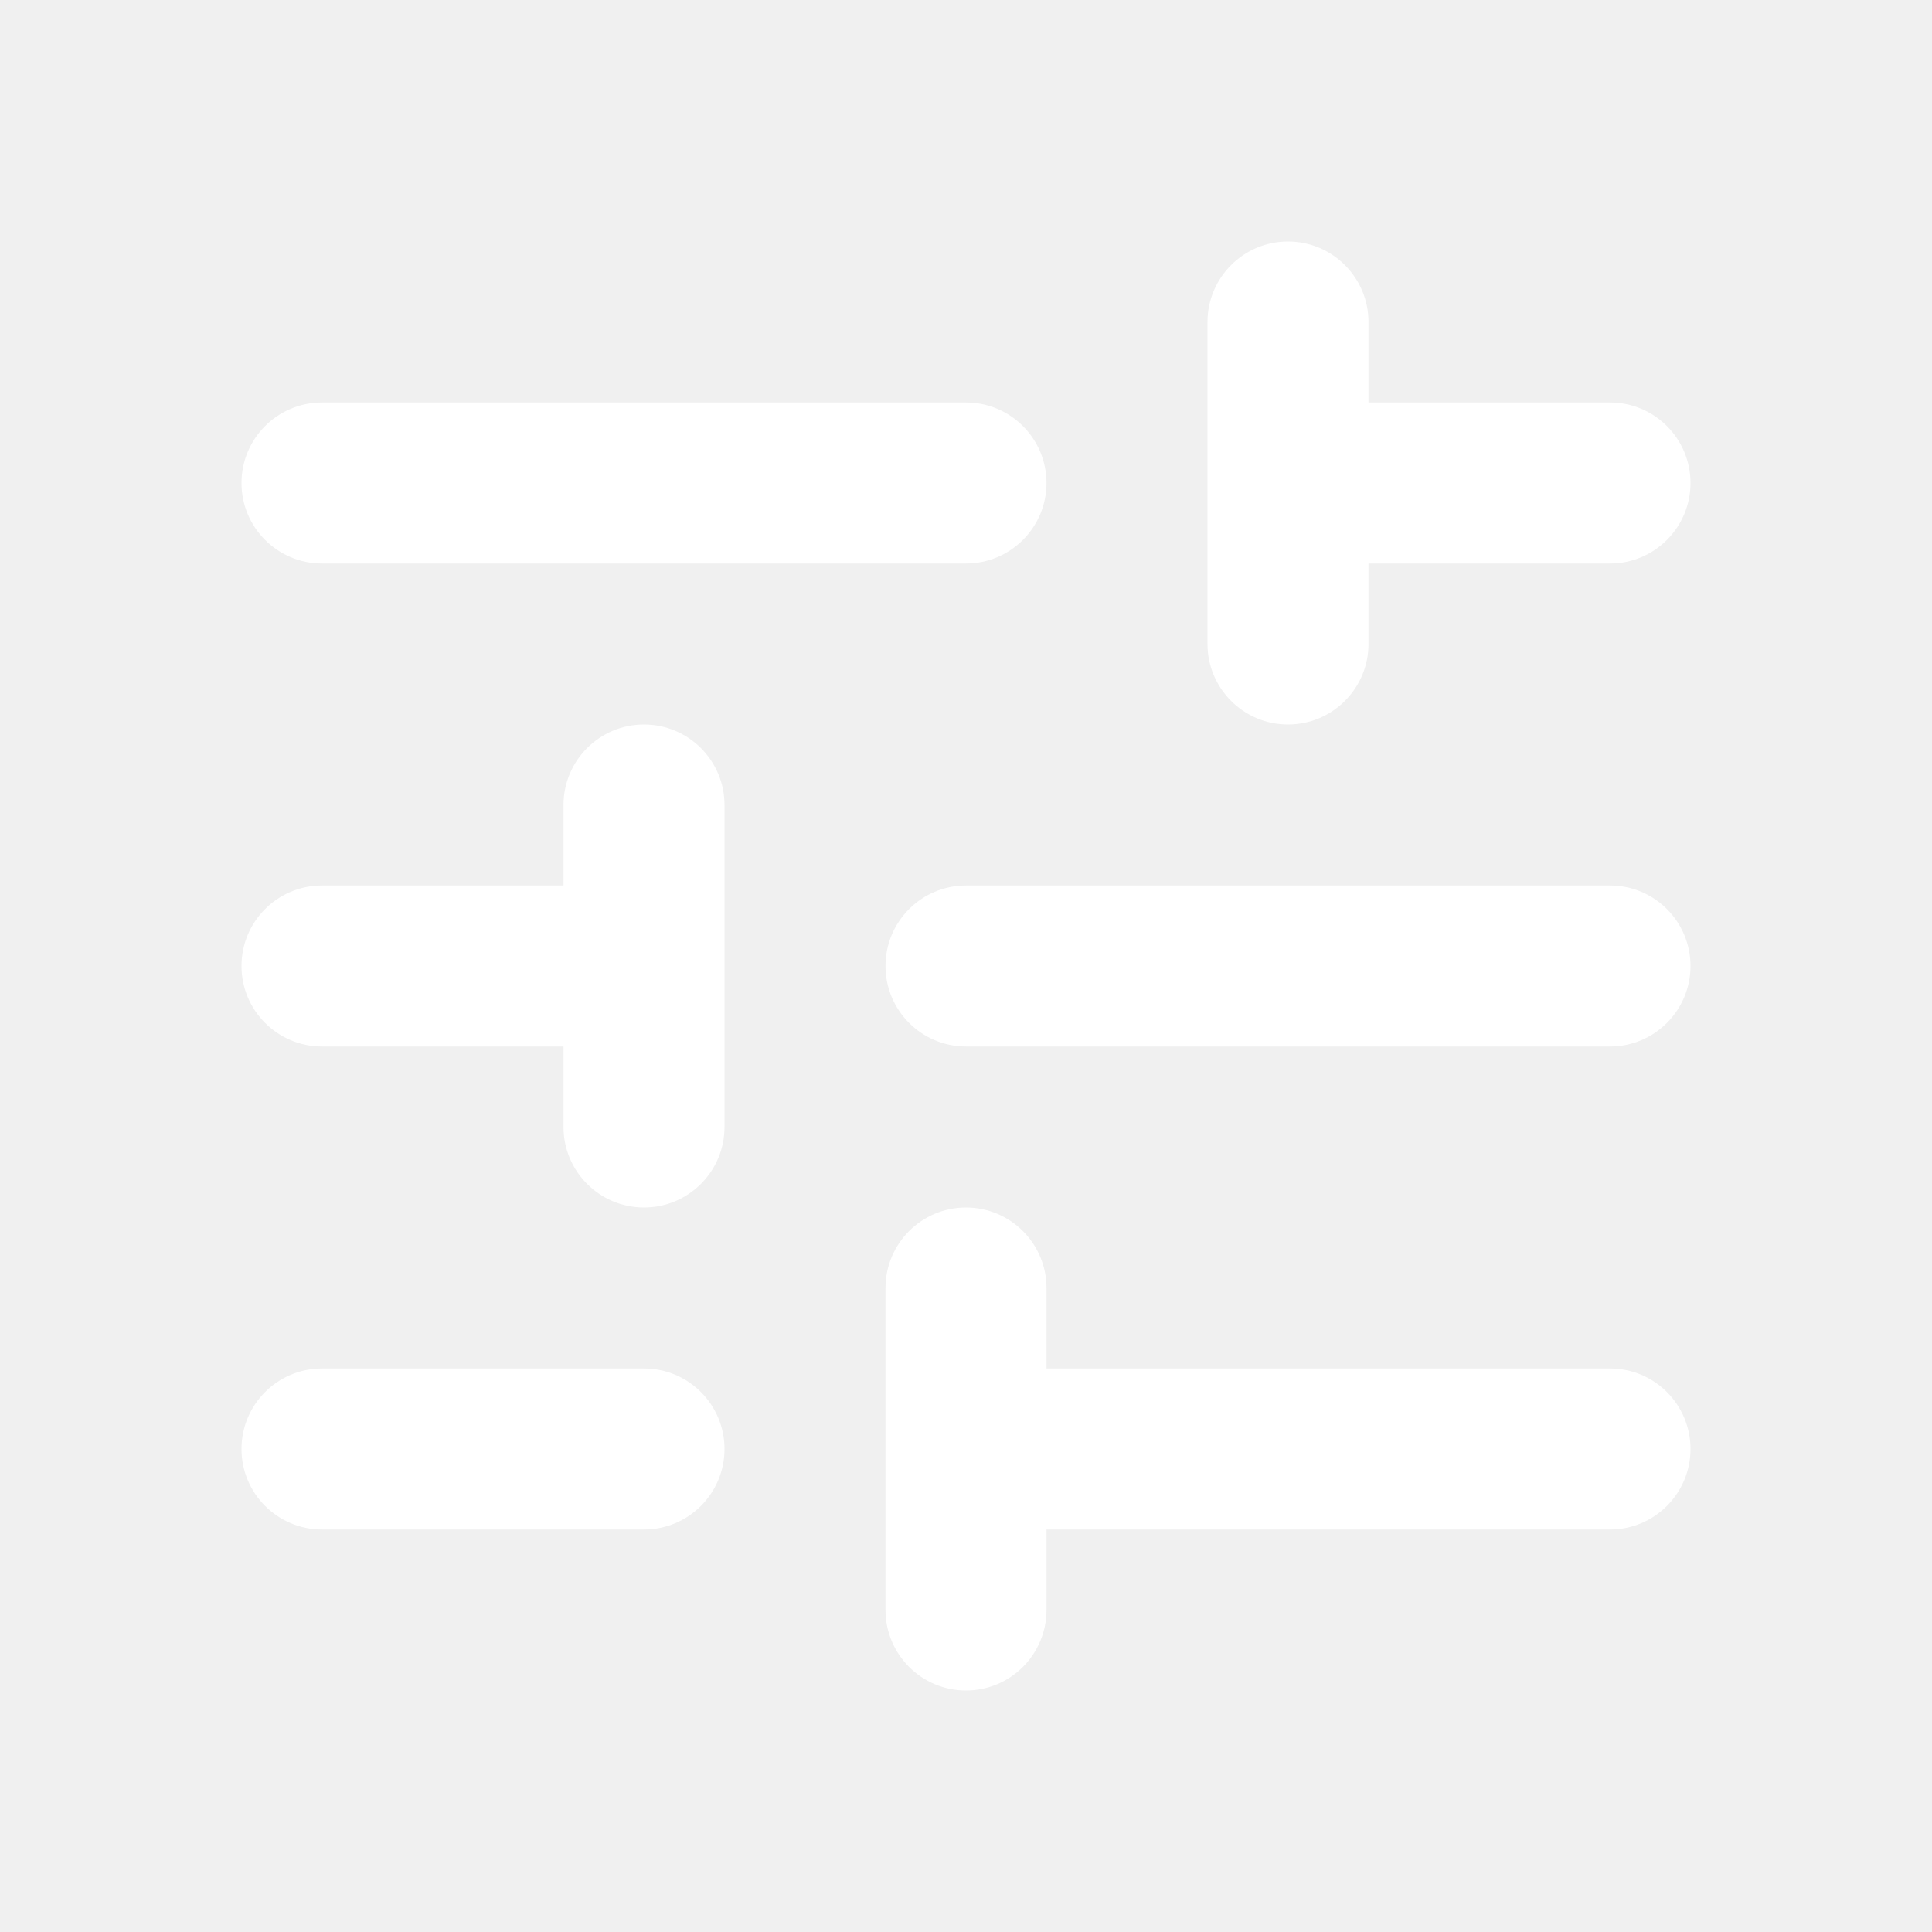
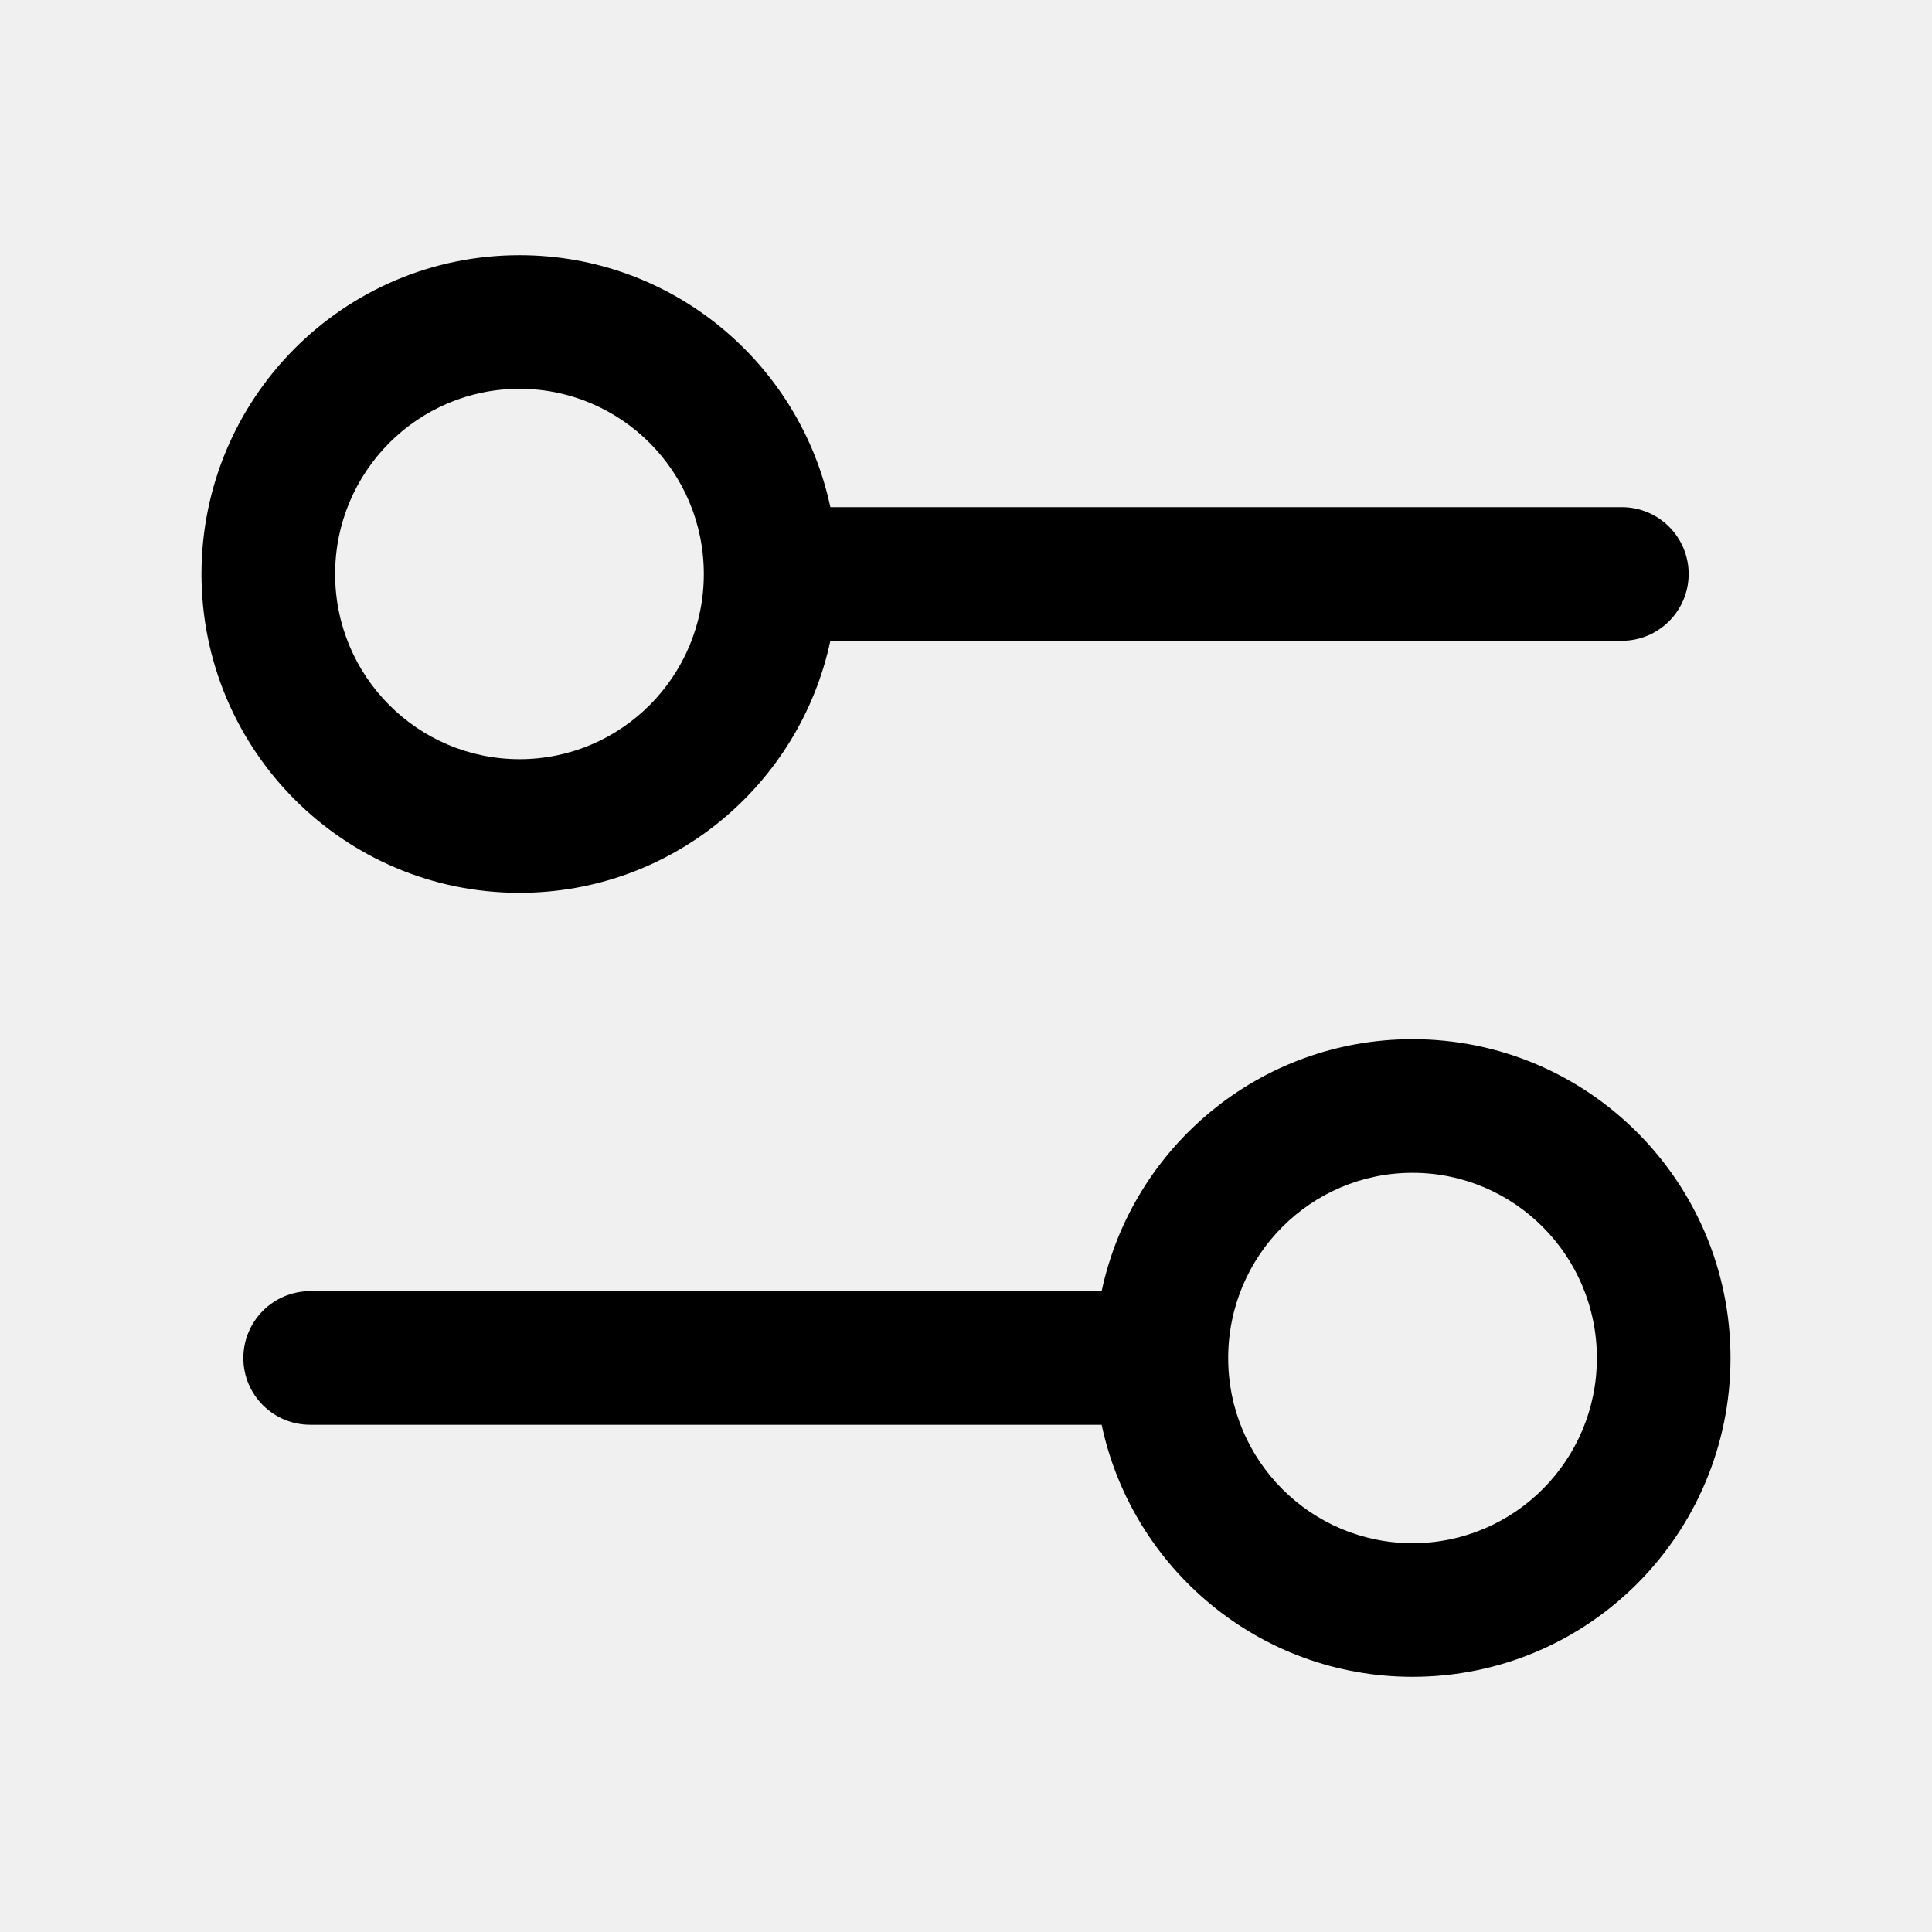
<svg xmlns="http://www.w3.org/2000/svg" width="24" height="24" viewBox="0 0 24 24" fill="none">
-   <path fill-rule="evenodd" clip-rule="evenodd" d="M17 4C17 3.448 16.552 3 16 3C15.448 3 15 3.448 15 4V6V8C15 8.552 15.448 9 16 9C16.552 9 17 8.552 17 8V7H20C20.552 7 21 6.552 21 6C21 5.448 20.552 5 20 5H17V4ZM3 6C3 5.448 3.448 5 4 5H12C12.552 5 13 5.448 13 6C13 6.552 12.552 7 12 7H4C3.448 7 3 6.552 3 6ZM3 18C3 17.448 3.448 17 4 17H8C8.552 17 9 17.448 9 18C9 18.552 8.552 19 8 19H4C3.448 19 3 18.552 3 18ZM12 11C11.448 11 11 11.448 11 12C11 12.552 11.448 13 12 13H20C20.552 13 21 12.552 21 12C21 11.448 20.552 11 20 11H12ZM13 16V17H20C20.552 17 21 17.448 21 18C21 18.552 20.552 19 20 19H13V20C13 20.552 12.552 21 12 21C11.448 21 11 20.552 11 20V18V16C11 15.448 11.448 15 12 15C12.552 15 13 15.448 13 16ZM3 12C3 11.448 3.448 11 4 11H7V10C7 9.448 7.448 9 8 9C8.552 9 9 9.448 9 10V12V14C9 14.552 8.552 15 8 15C7.448 15 7 14.552 7 14V13H4C3.448 13 3 12.552 3 12Z" fill="white" />
+   <path d="M17.547 12.909C19.731 12.909 21.497 14.685 21.497 16.87C21.497 19.055 19.731 20.83 17.547 20.83C15.647 20.83 14.065 19.486 13.685 17.699H3.854C3.395 17.699 3.023 17.328 3.023 16.869C3.024 16.411 3.395 16.039 3.854 16.039H13.685C14.065 14.252 15.648 12.909 17.547 12.909ZM17.547 14.569C16.285 14.569 15.257 15.597 15.257 16.87C15.257 18.143 16.285 19.17 17.547 19.17C18.809 19.17 19.837 18.143 19.837 16.87C19.837 15.597 18.809 14.569 17.547 14.569ZM6.453 3.17C8.352 3.17 9.935 4.513 10.315 6.3H20.148C20.605 6.3 20.977 6.672 20.977 7.13C20.977 7.588 20.605 7.96 20.148 7.96H10.315C9.935 9.747 8.353 11.091 6.453 11.091C4.269 11.091 2.503 9.315 2.503 7.131C2.503 4.946 4.269 3.17 6.453 3.17ZM6.453 4.83C5.191 4.83 4.163 5.858 4.163 7.131C4.163 8.404 5.191 9.43 6.453 9.431C7.715 9.431 8.743 8.404 8.743 7.131C8.743 5.858 7.715 4.83 6.453 4.83Z" fill="black" />
</svg>
